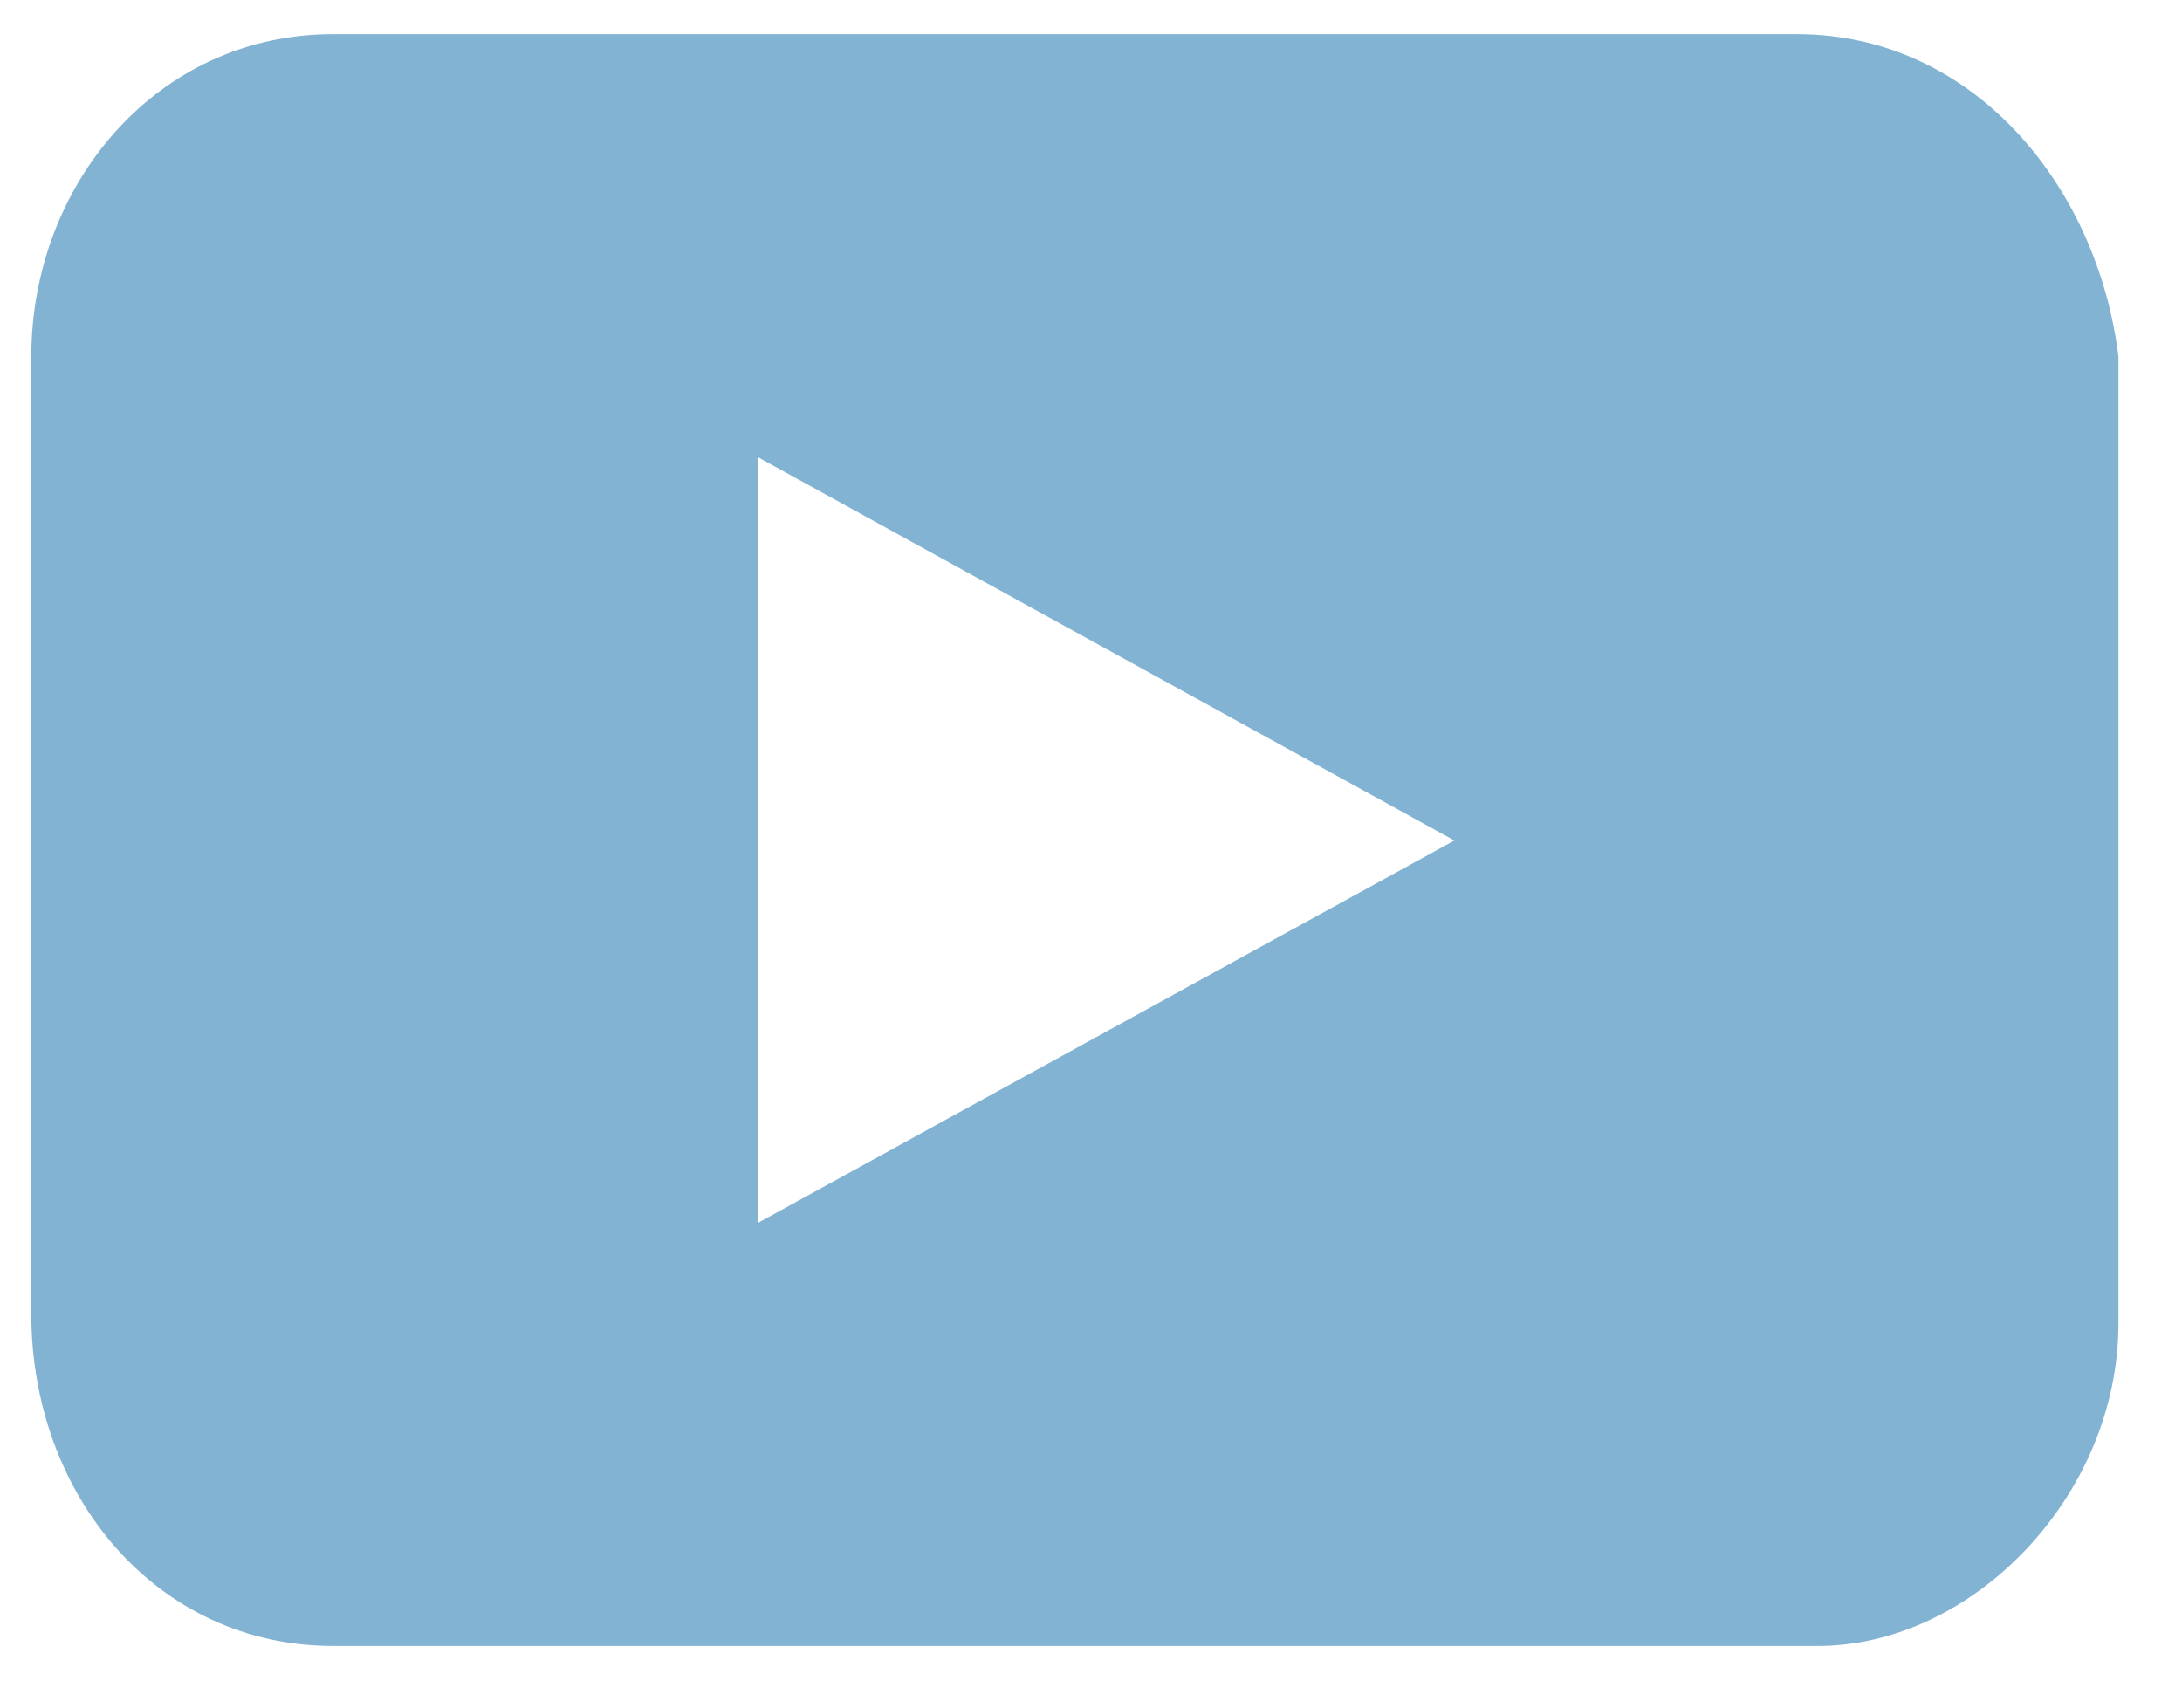
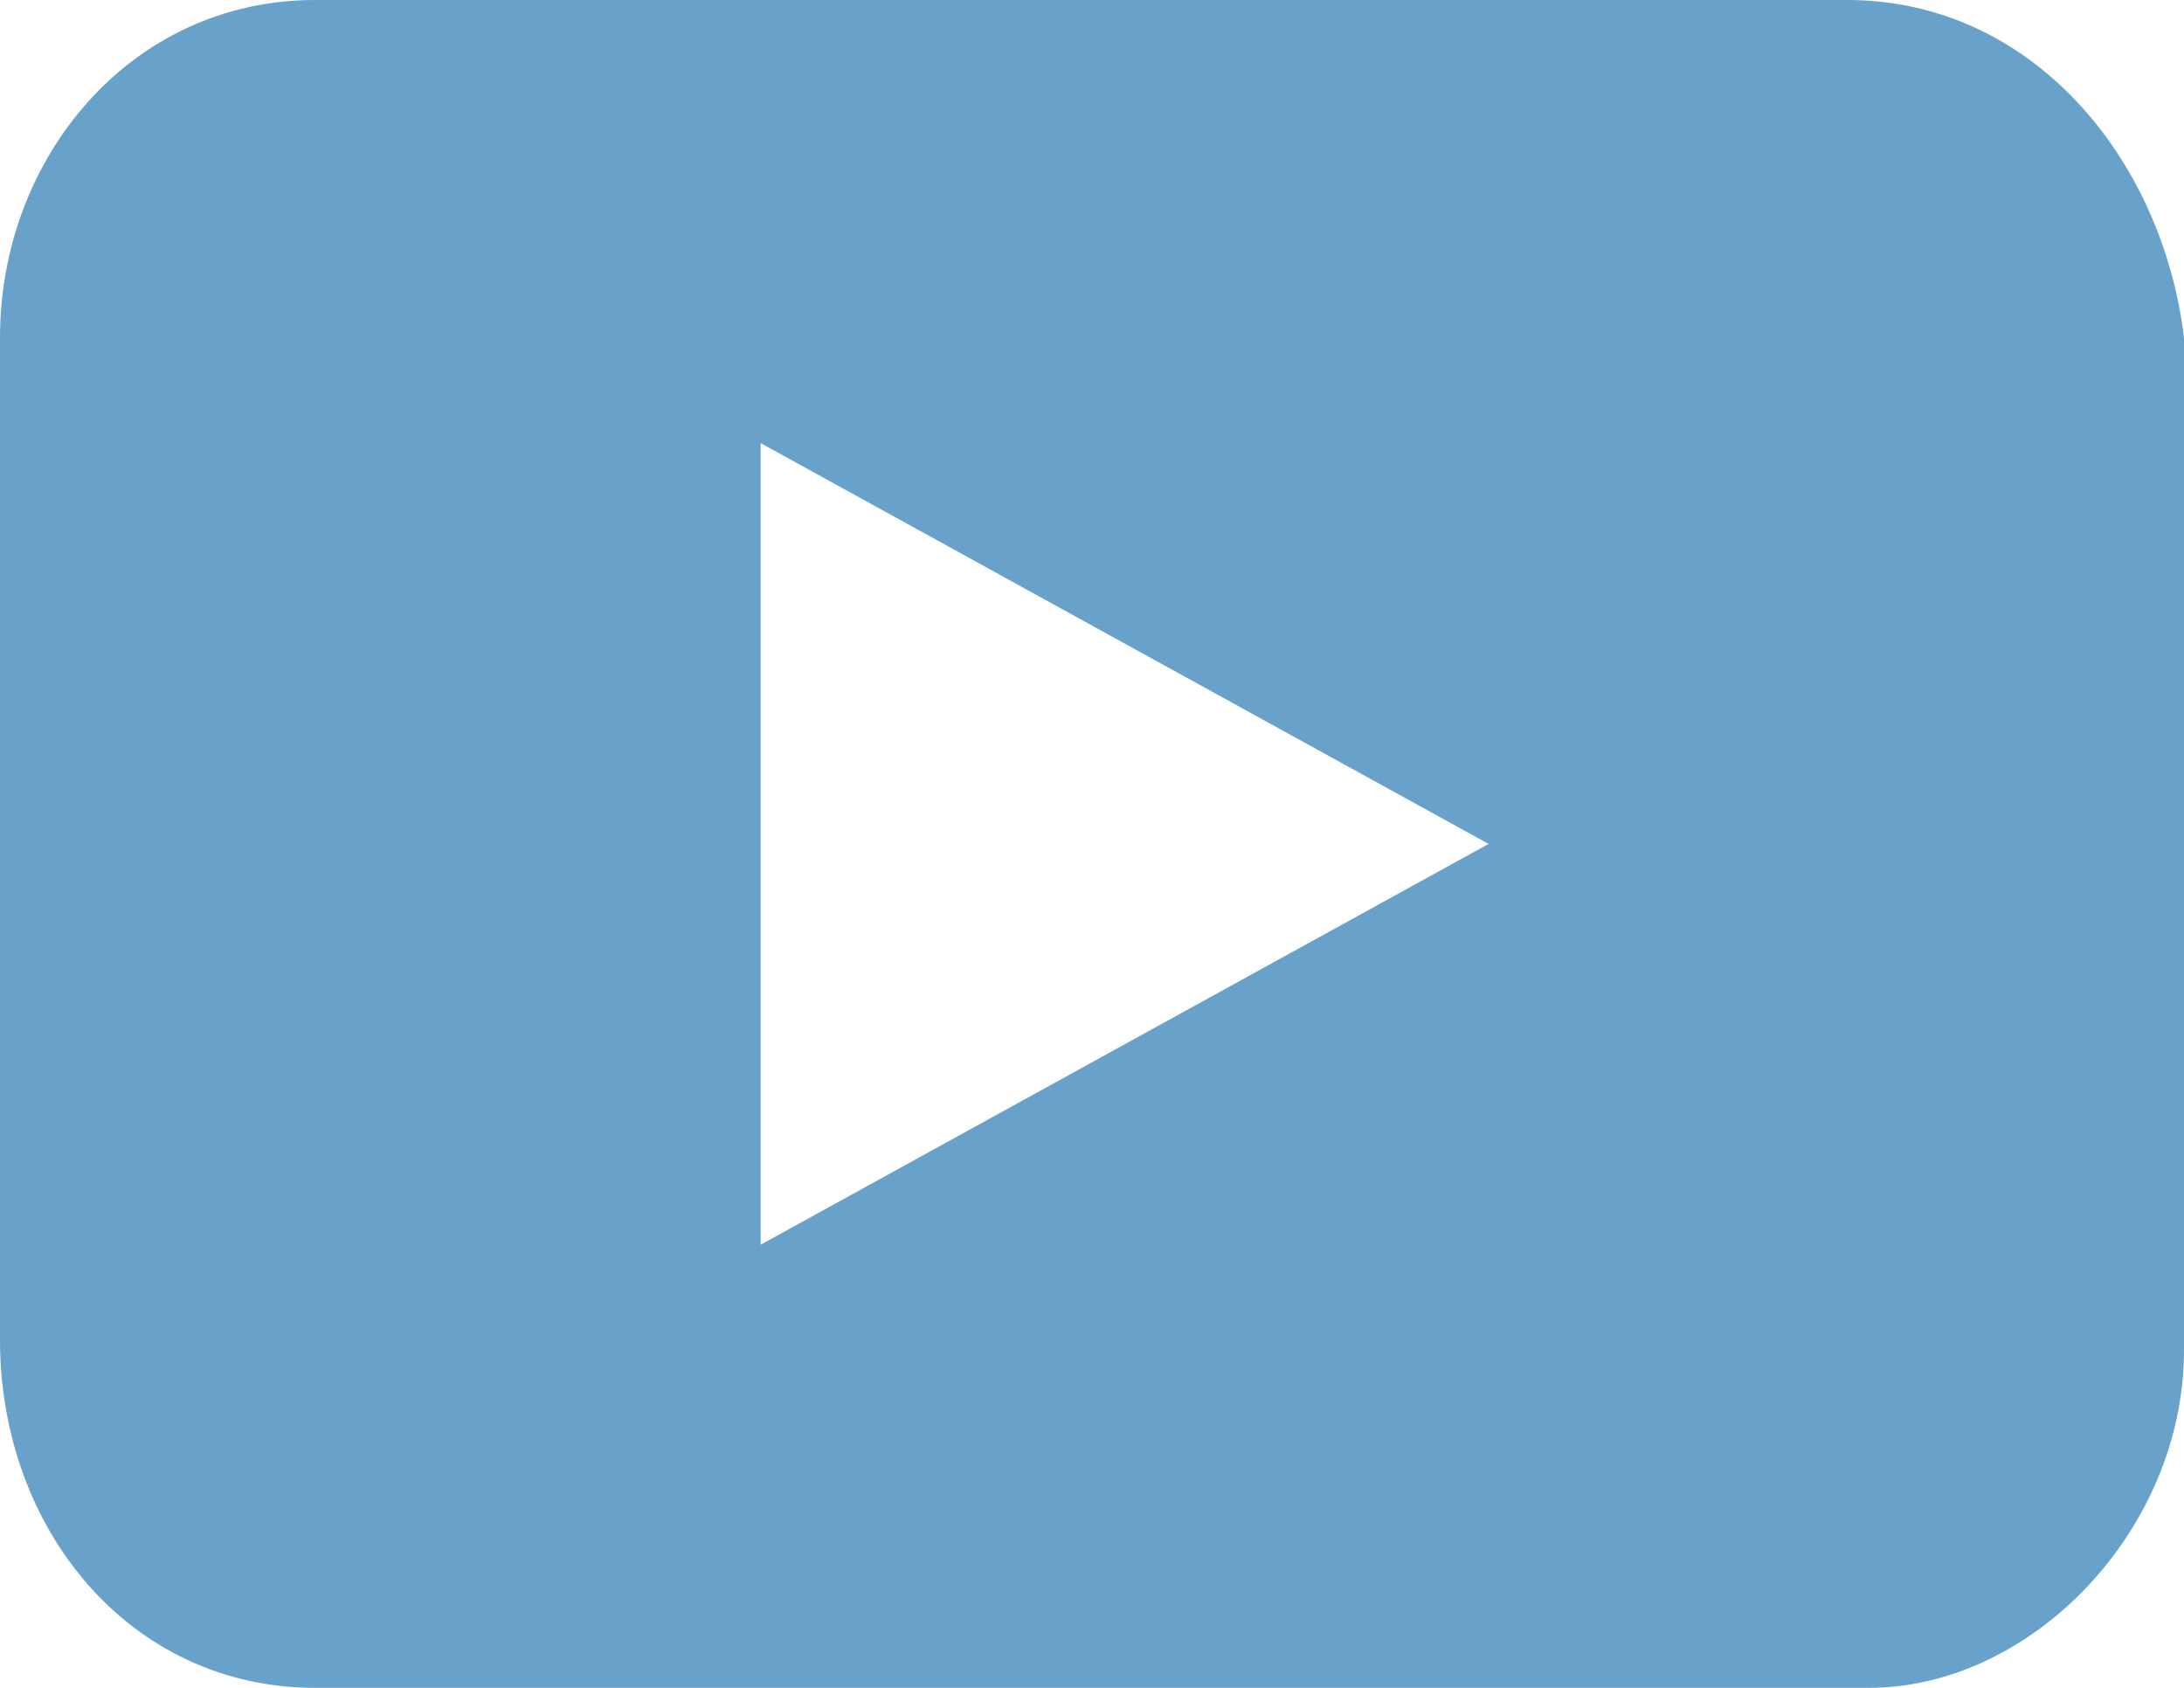
- <svg xmlns="http://www.w3.org/2000/svg" width="23" height="18" fill="none">
-   <path d="M18.94.36H3.51C1.65.36.33 1.95.33 3.76v10.09c0 1.91 1.32 3.5 3.18 3.5h15.65c1.64 0 3.17-1.59 3.17-3.4V3.76c-.22-1.8-1.53-3.4-3.39-3.4ZM7.99 12.89V4.82l7.34 4.04-7.34 4.03Z" fill="#83B3D3" />
+ <svg xmlns="http://www.w3.org/2000/svg" width="22" height="17" viewBox="0 0 22 17" fill="none">
+   <path d="M18.607 0H3.174C1.313 0 0 1.594 0 3.4V13.494C0 15.406 1.313 17 3.174 17H18.826C20.468 17 22 15.406 22 13.6V3.4C21.781 1.594 20.468 0 18.607 0ZM7.662 12.537V4.463L14.995 8.5L7.662 12.537Z" fill="#68A2CA" />
</svg>
